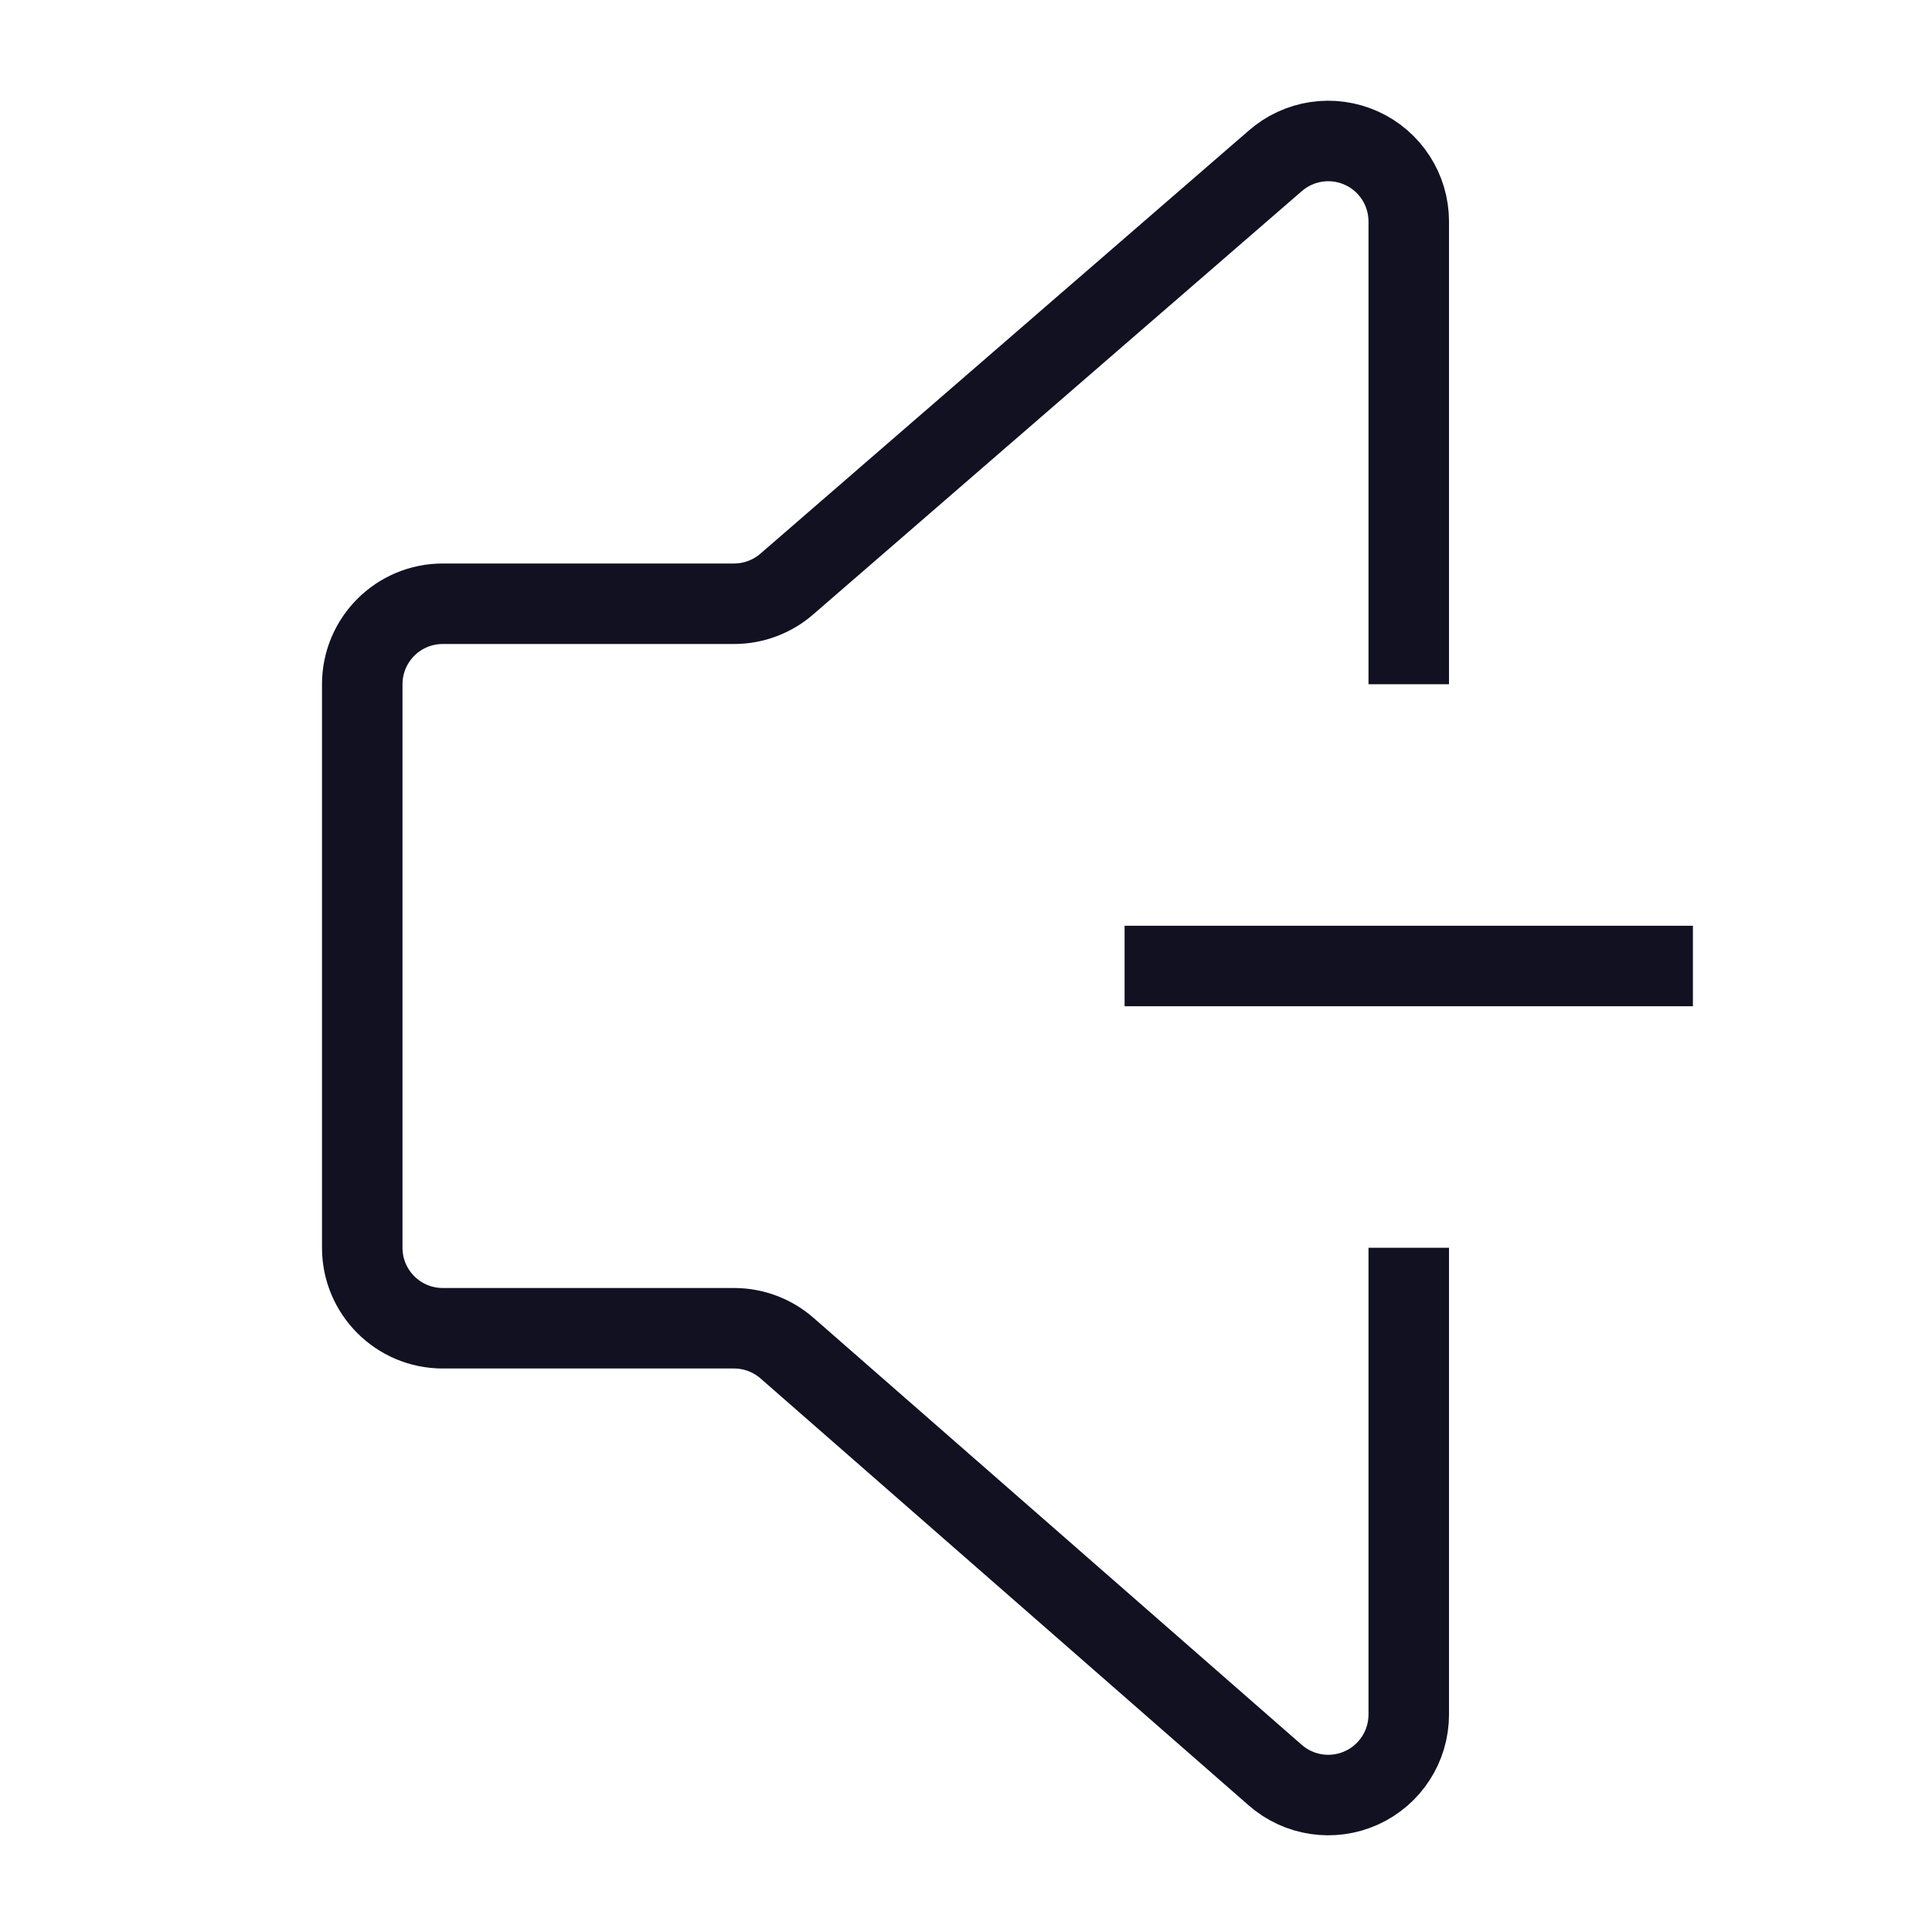
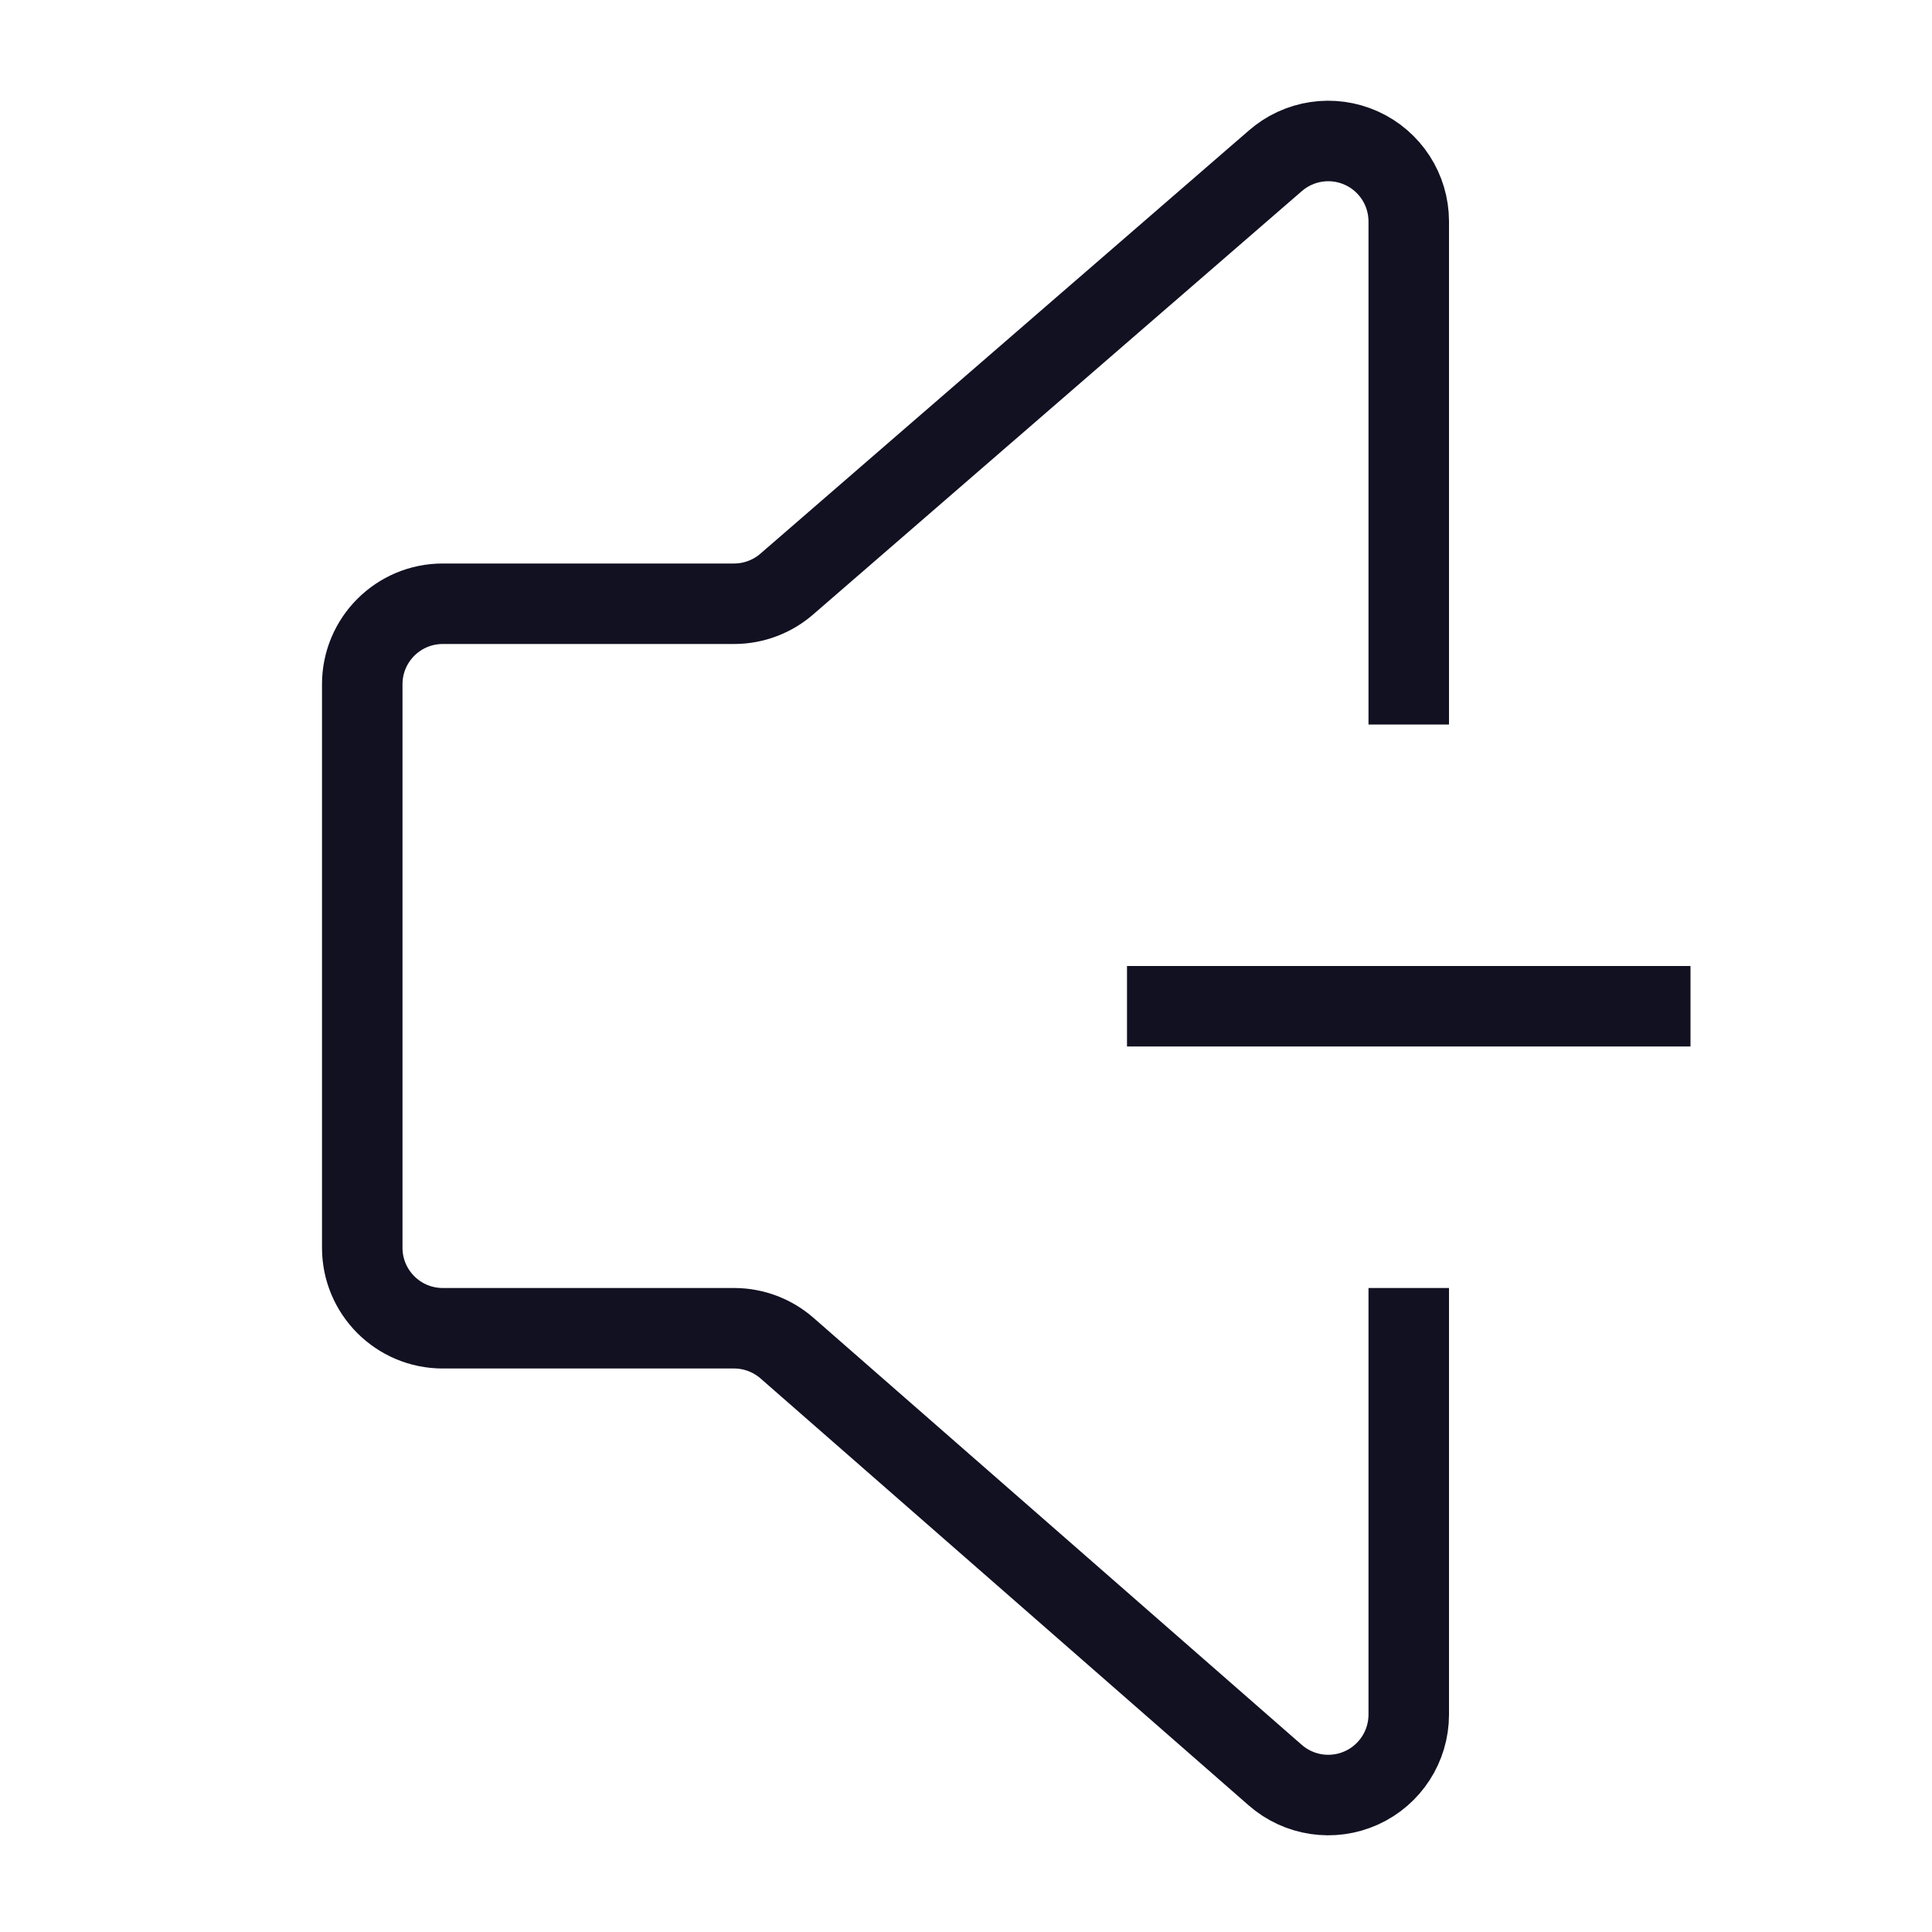
<svg xmlns="http://www.w3.org/2000/svg" viewBox="0 0 24 24">
  <g id="Layer_14" data-name="Layer 14">
-     <path d="M17.5,16v5.3a1,1,0,0,1-1.66.75l-6.06-5.3a1,1,0,0,0-.66-.25H5.5a1,1,0,0,1-1-1v-7a1,1,0,0,1,1-1H9.12a1,1,0,0,0,.66-.25L15.84,2a1,1,0,0,1,1.66.75V8" style="fill:none;stroke:#112;stroke-linecap:square;stroke-linejoin:round" />
-     <line x1="14.47" y1="12" x2="20.53" y2="12" style="fill:none;stroke:#112;stroke-linecap:square;stroke-linejoin:round" />
+     <path d="M17.5,16.5v4.8a1,1,0,0,1-1.66.75l-6.06-5.3a1,1,0,0,0-.66-.25H5.5a1,1,0,0,1-1-1v-7a1,1,0,0,1,1-1H9.12a1,1,0,0,0,.66-.25L15.84,2a1,1,0,0,1,1.66.75V8.5" style="fill:none;stroke:#112;stroke-linecap:square;stroke-linejoin:round" />
+     <line x1="14.5" y1="12.5" x2="20.5" y2="12.5" style="fill:none;stroke:#112;stroke-linecap:square;stroke-linejoin:round" />
  </g>
</svg>
